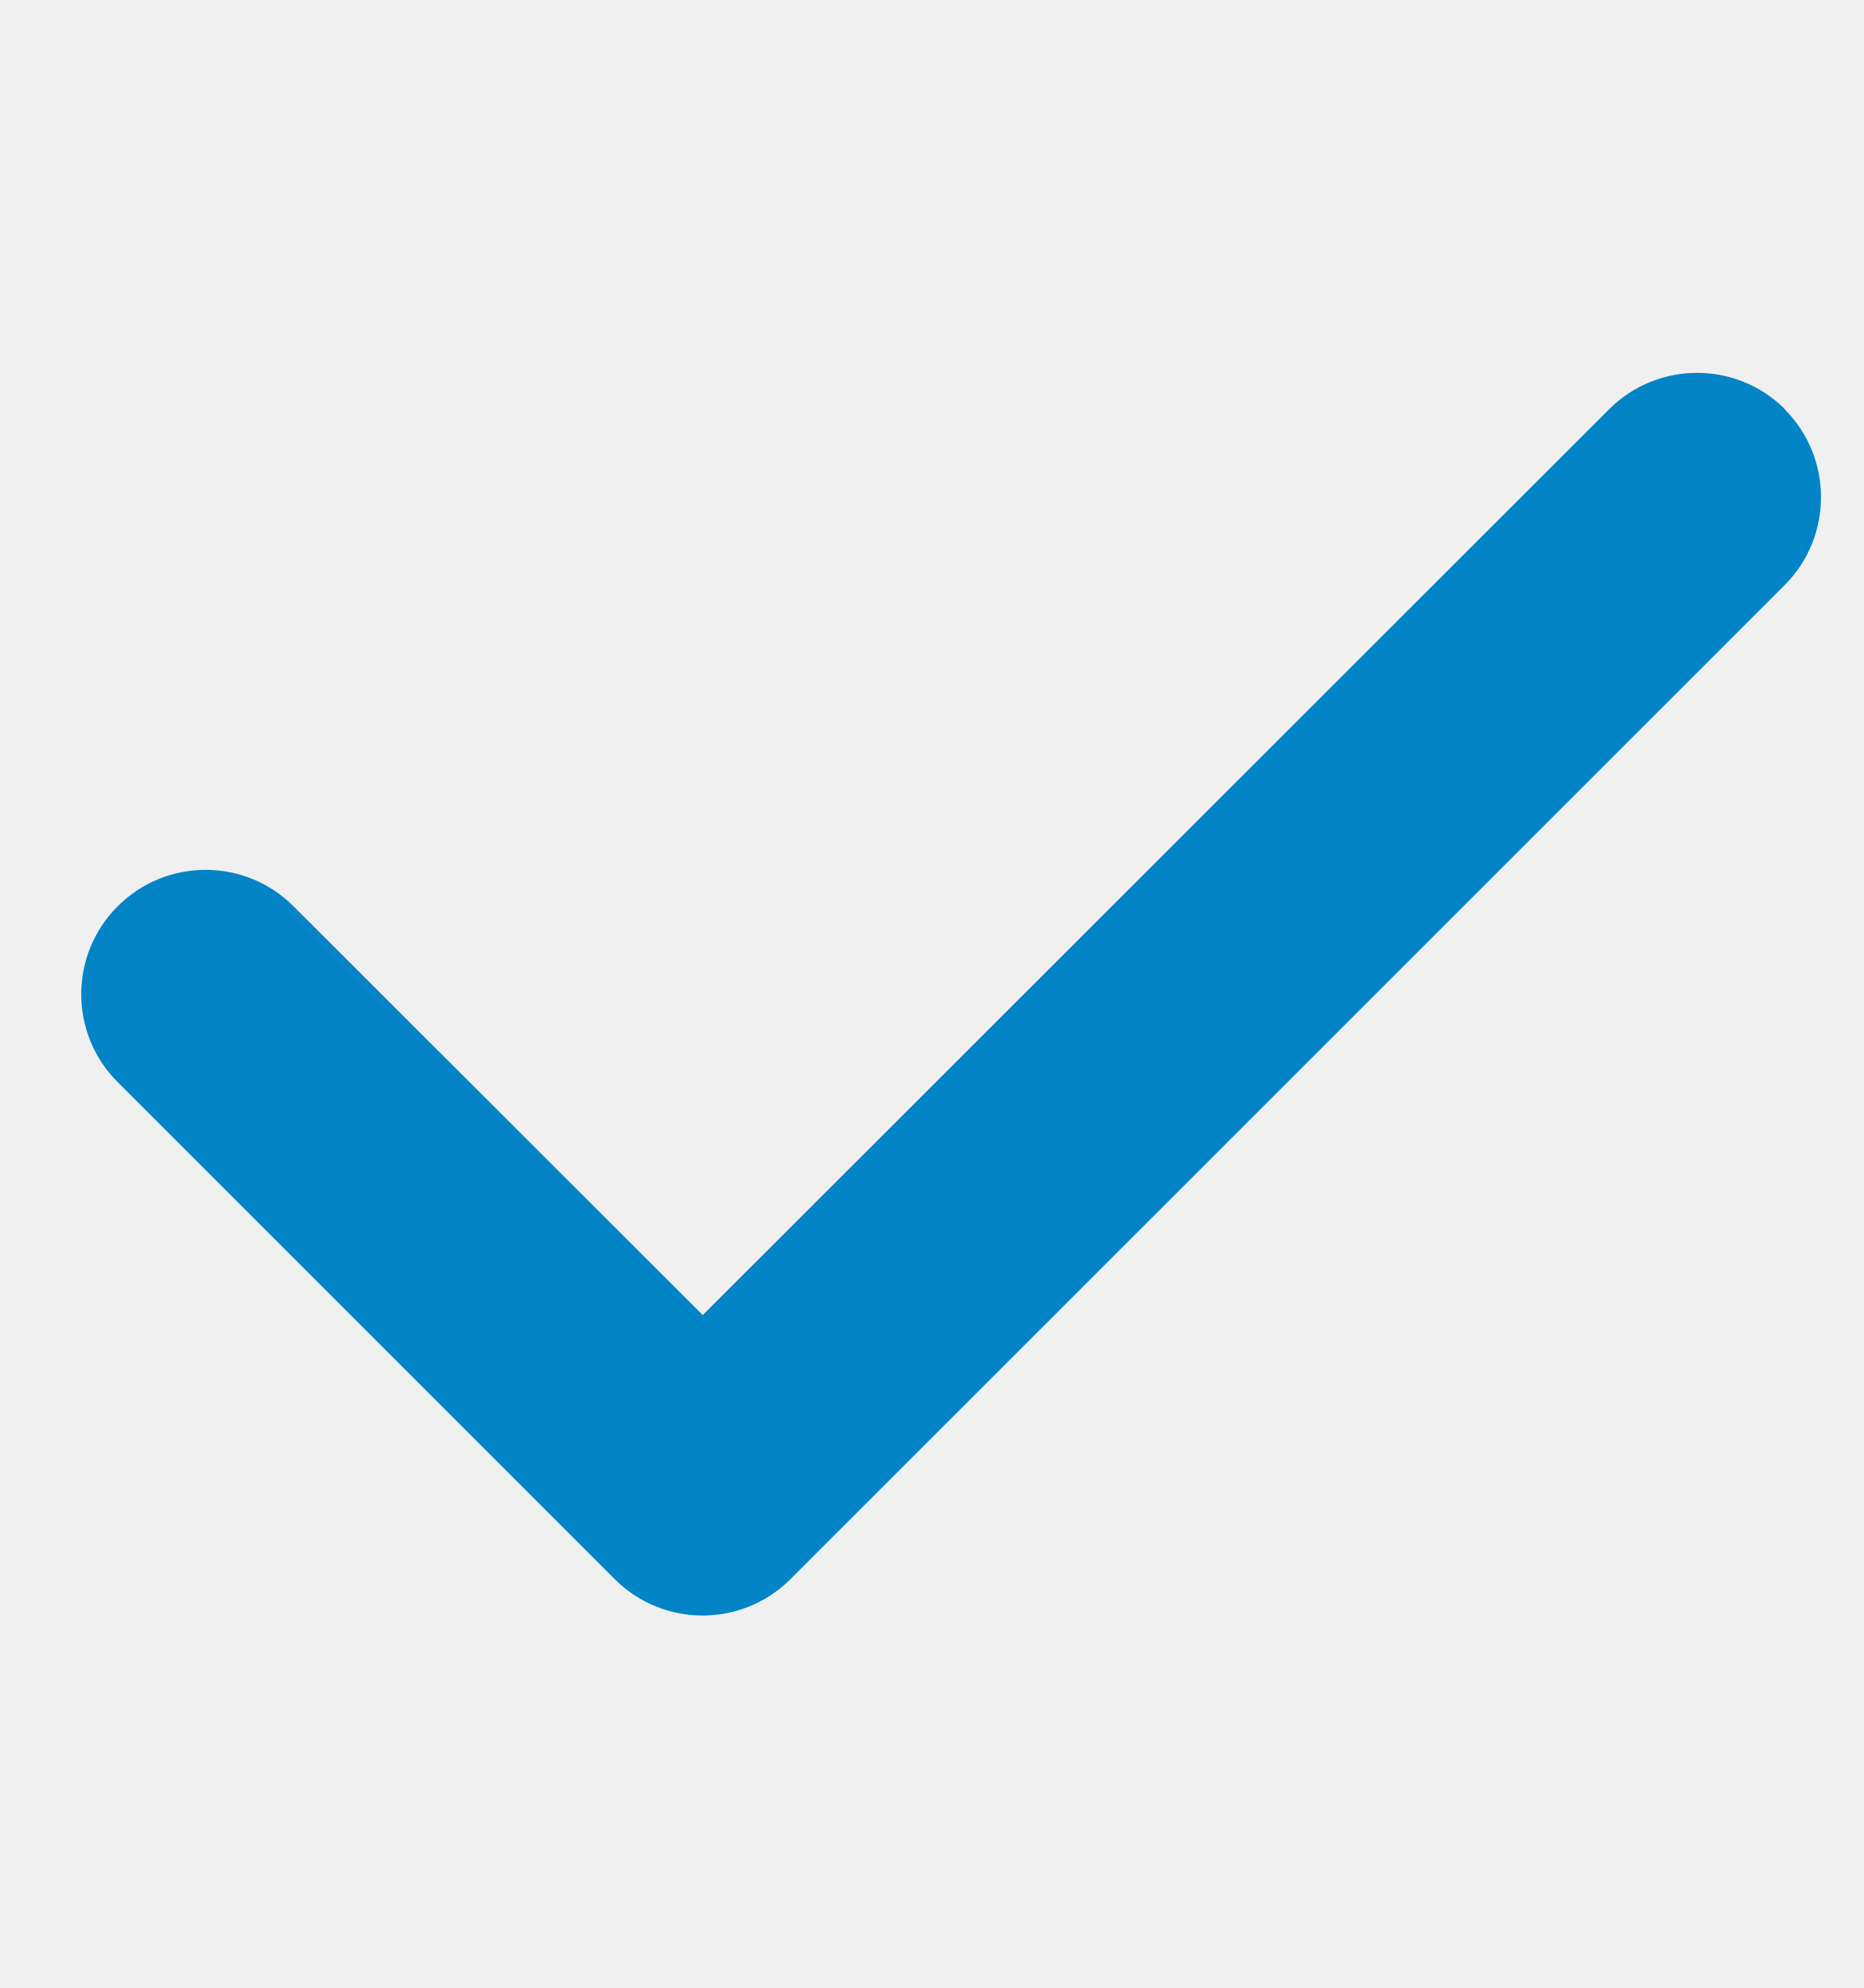
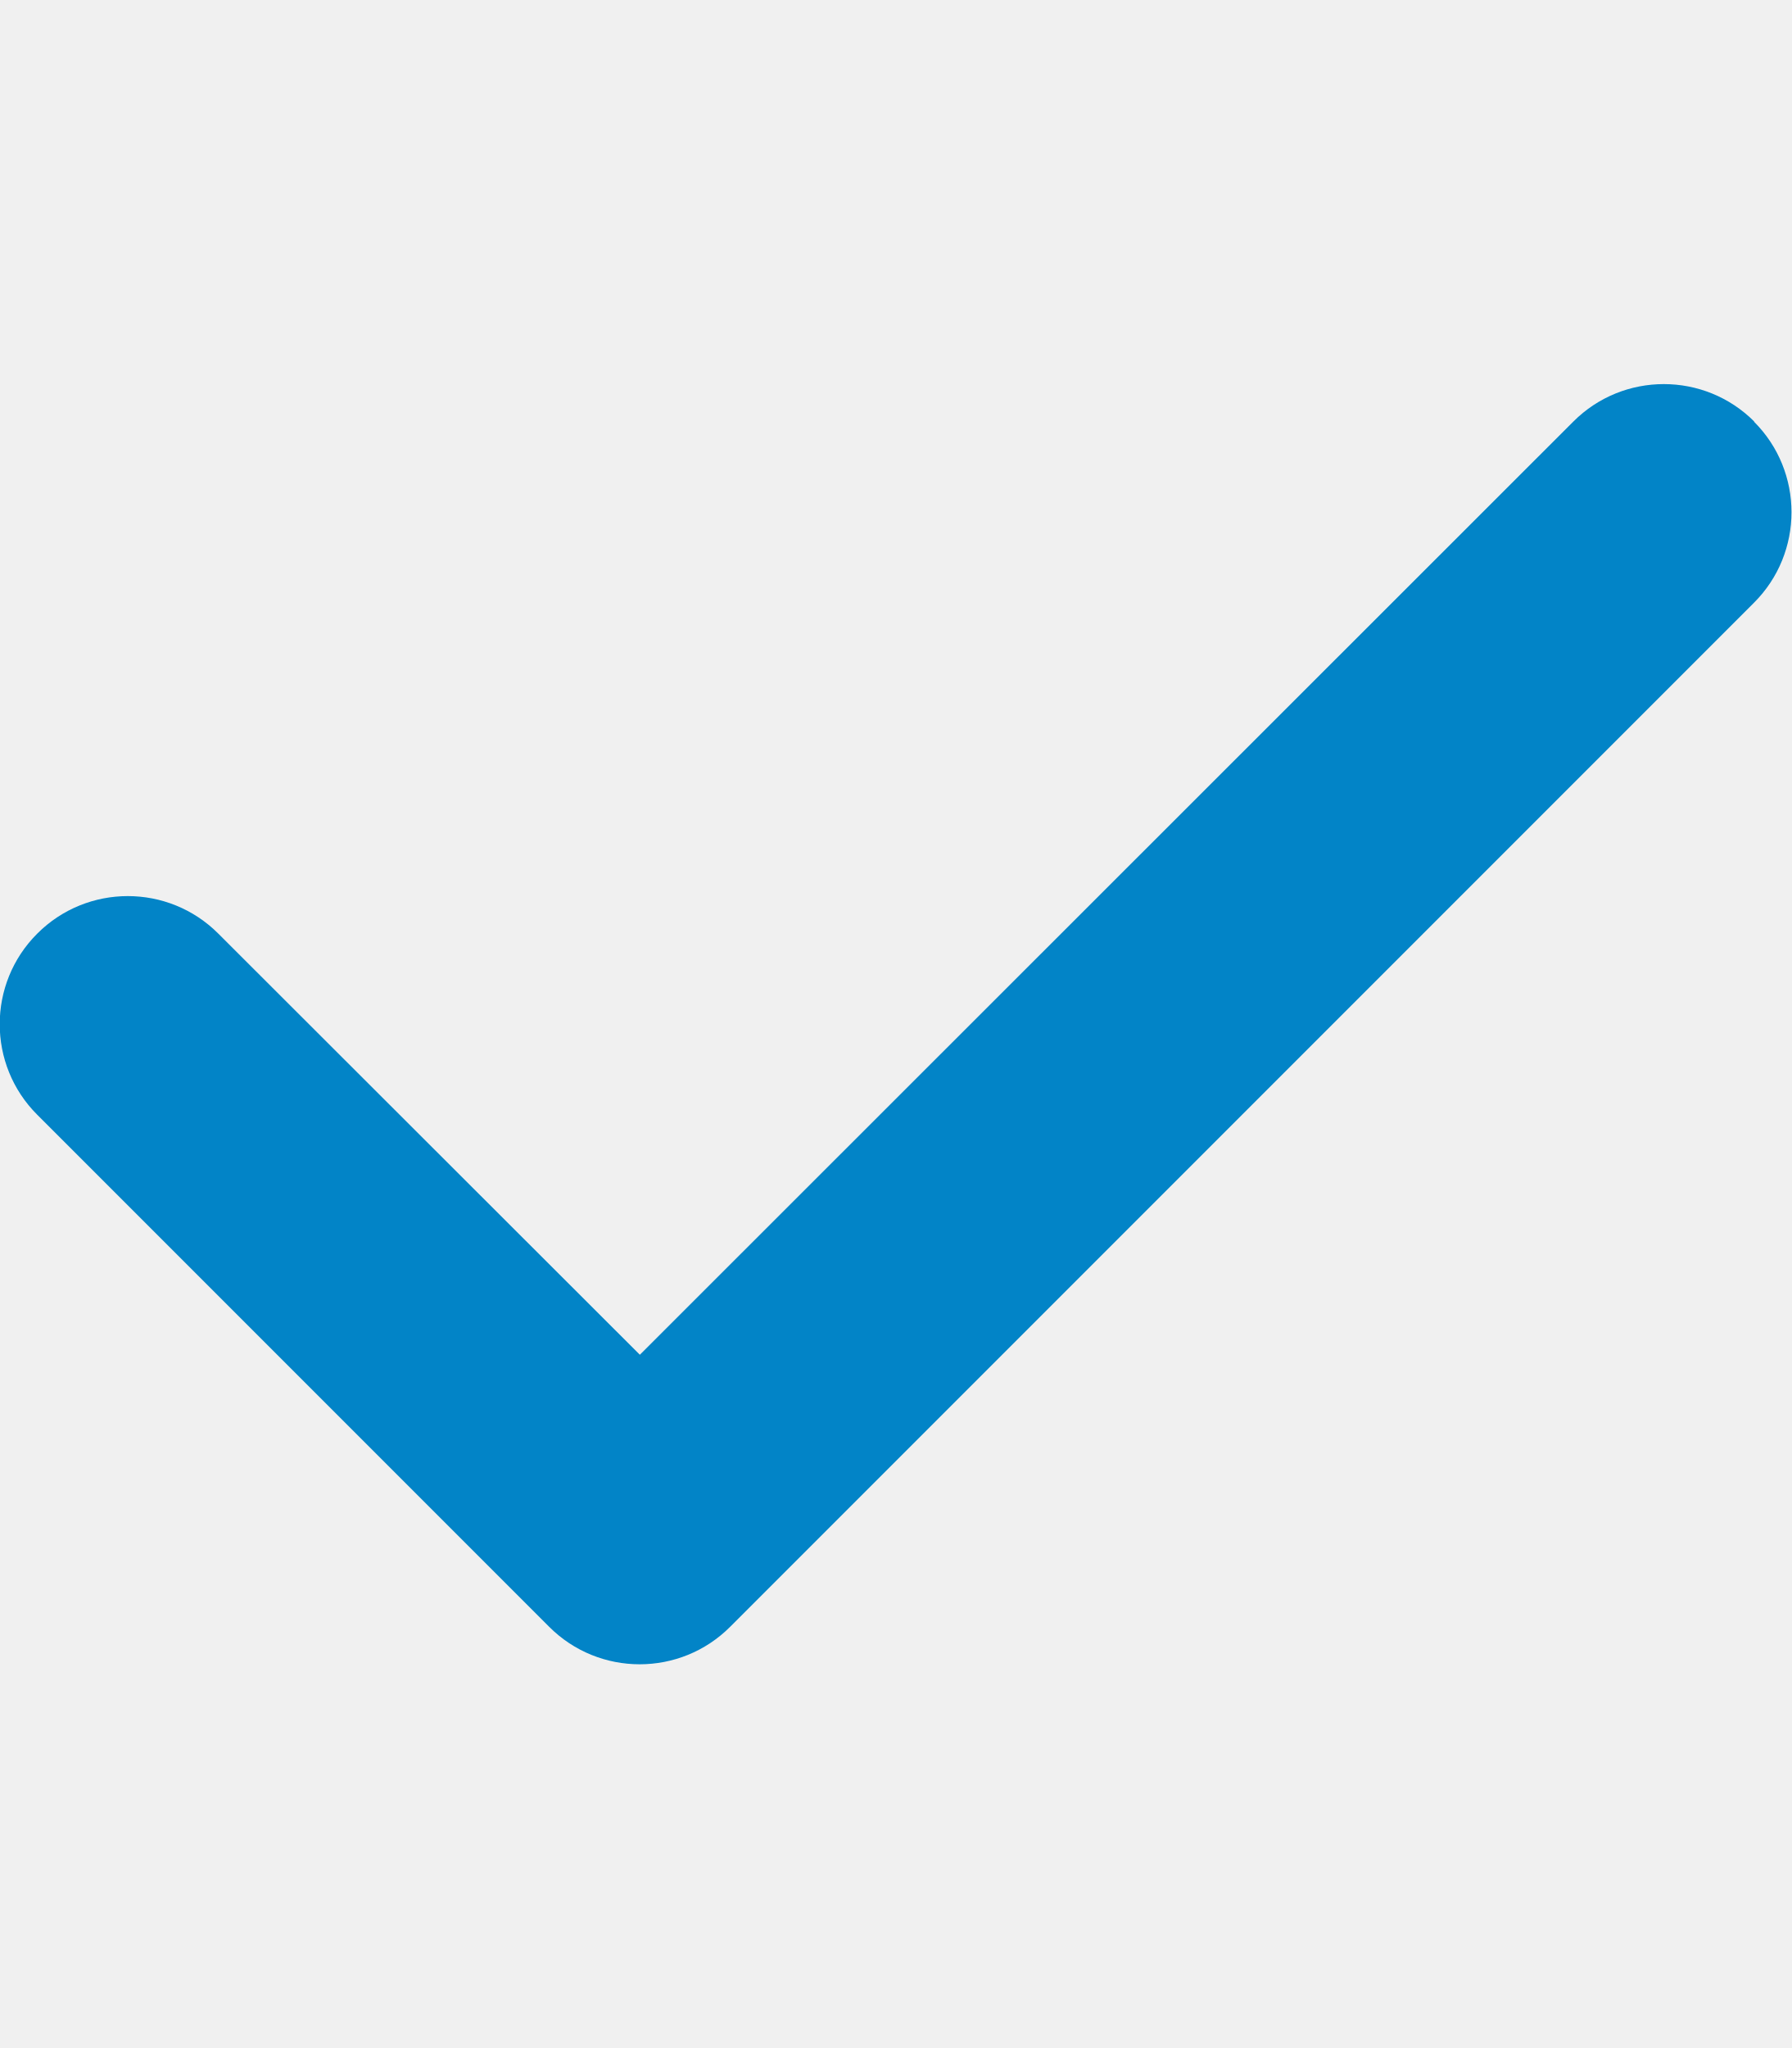
- <svg xmlns="http://www.w3.org/2000/svg" width="15" height="16" viewBox="0 0 15 16" fill="none">
-   <g clip-path="url(#clip0_64_6900)">
-     <path d="M14.363 3.294C14.753 3.684 14.753 4.319 14.363 4.709L6.362 12.709C5.972 13.1 5.337 13.1 4.947 12.709L0.947 8.709C0.556 8.319 0.556 7.684 0.947 7.294C1.337 6.903 1.972 6.903 2.362 7.294L5.656 10.584L12.95 3.294C13.341 2.903 13.975 2.903 14.366 3.294H14.363Z" fill="#0284C7" />
+ <svg xmlns="http://www.w3.org/2000/svg" width="14" height="16" viewBox="0 0 14 16" fill="none">
+   <g clip-path="url(#clip0_64_6885)">
+     <path d="M13.706 3.294C14.097 3.684 14.097 4.319 13.706 4.709L5.706 12.709C5.316 13.1 4.681 13.1 4.291 12.709L0.291 8.709C-0.1 8.319 -0.1 7.684 0.291 7.294C0.681 6.903 1.316 6.903 1.706 7.294L5 10.584L12.294 3.294C12.684 2.903 13.319 2.903 13.709 3.294H13.706Z" fill="#0284C7" />
  </g>
  <defs>
-     <clipPath id="clip0_64_6900">
-       <path d="M0.656 0H14.656V16H0.656V0Z" fill="white" />
+     <clipPath id="clip0_64_6885">
+       <path d="M0 0H14V16H0V0Z" fill="white" />
    </clipPath>
  </defs>
</svg>
